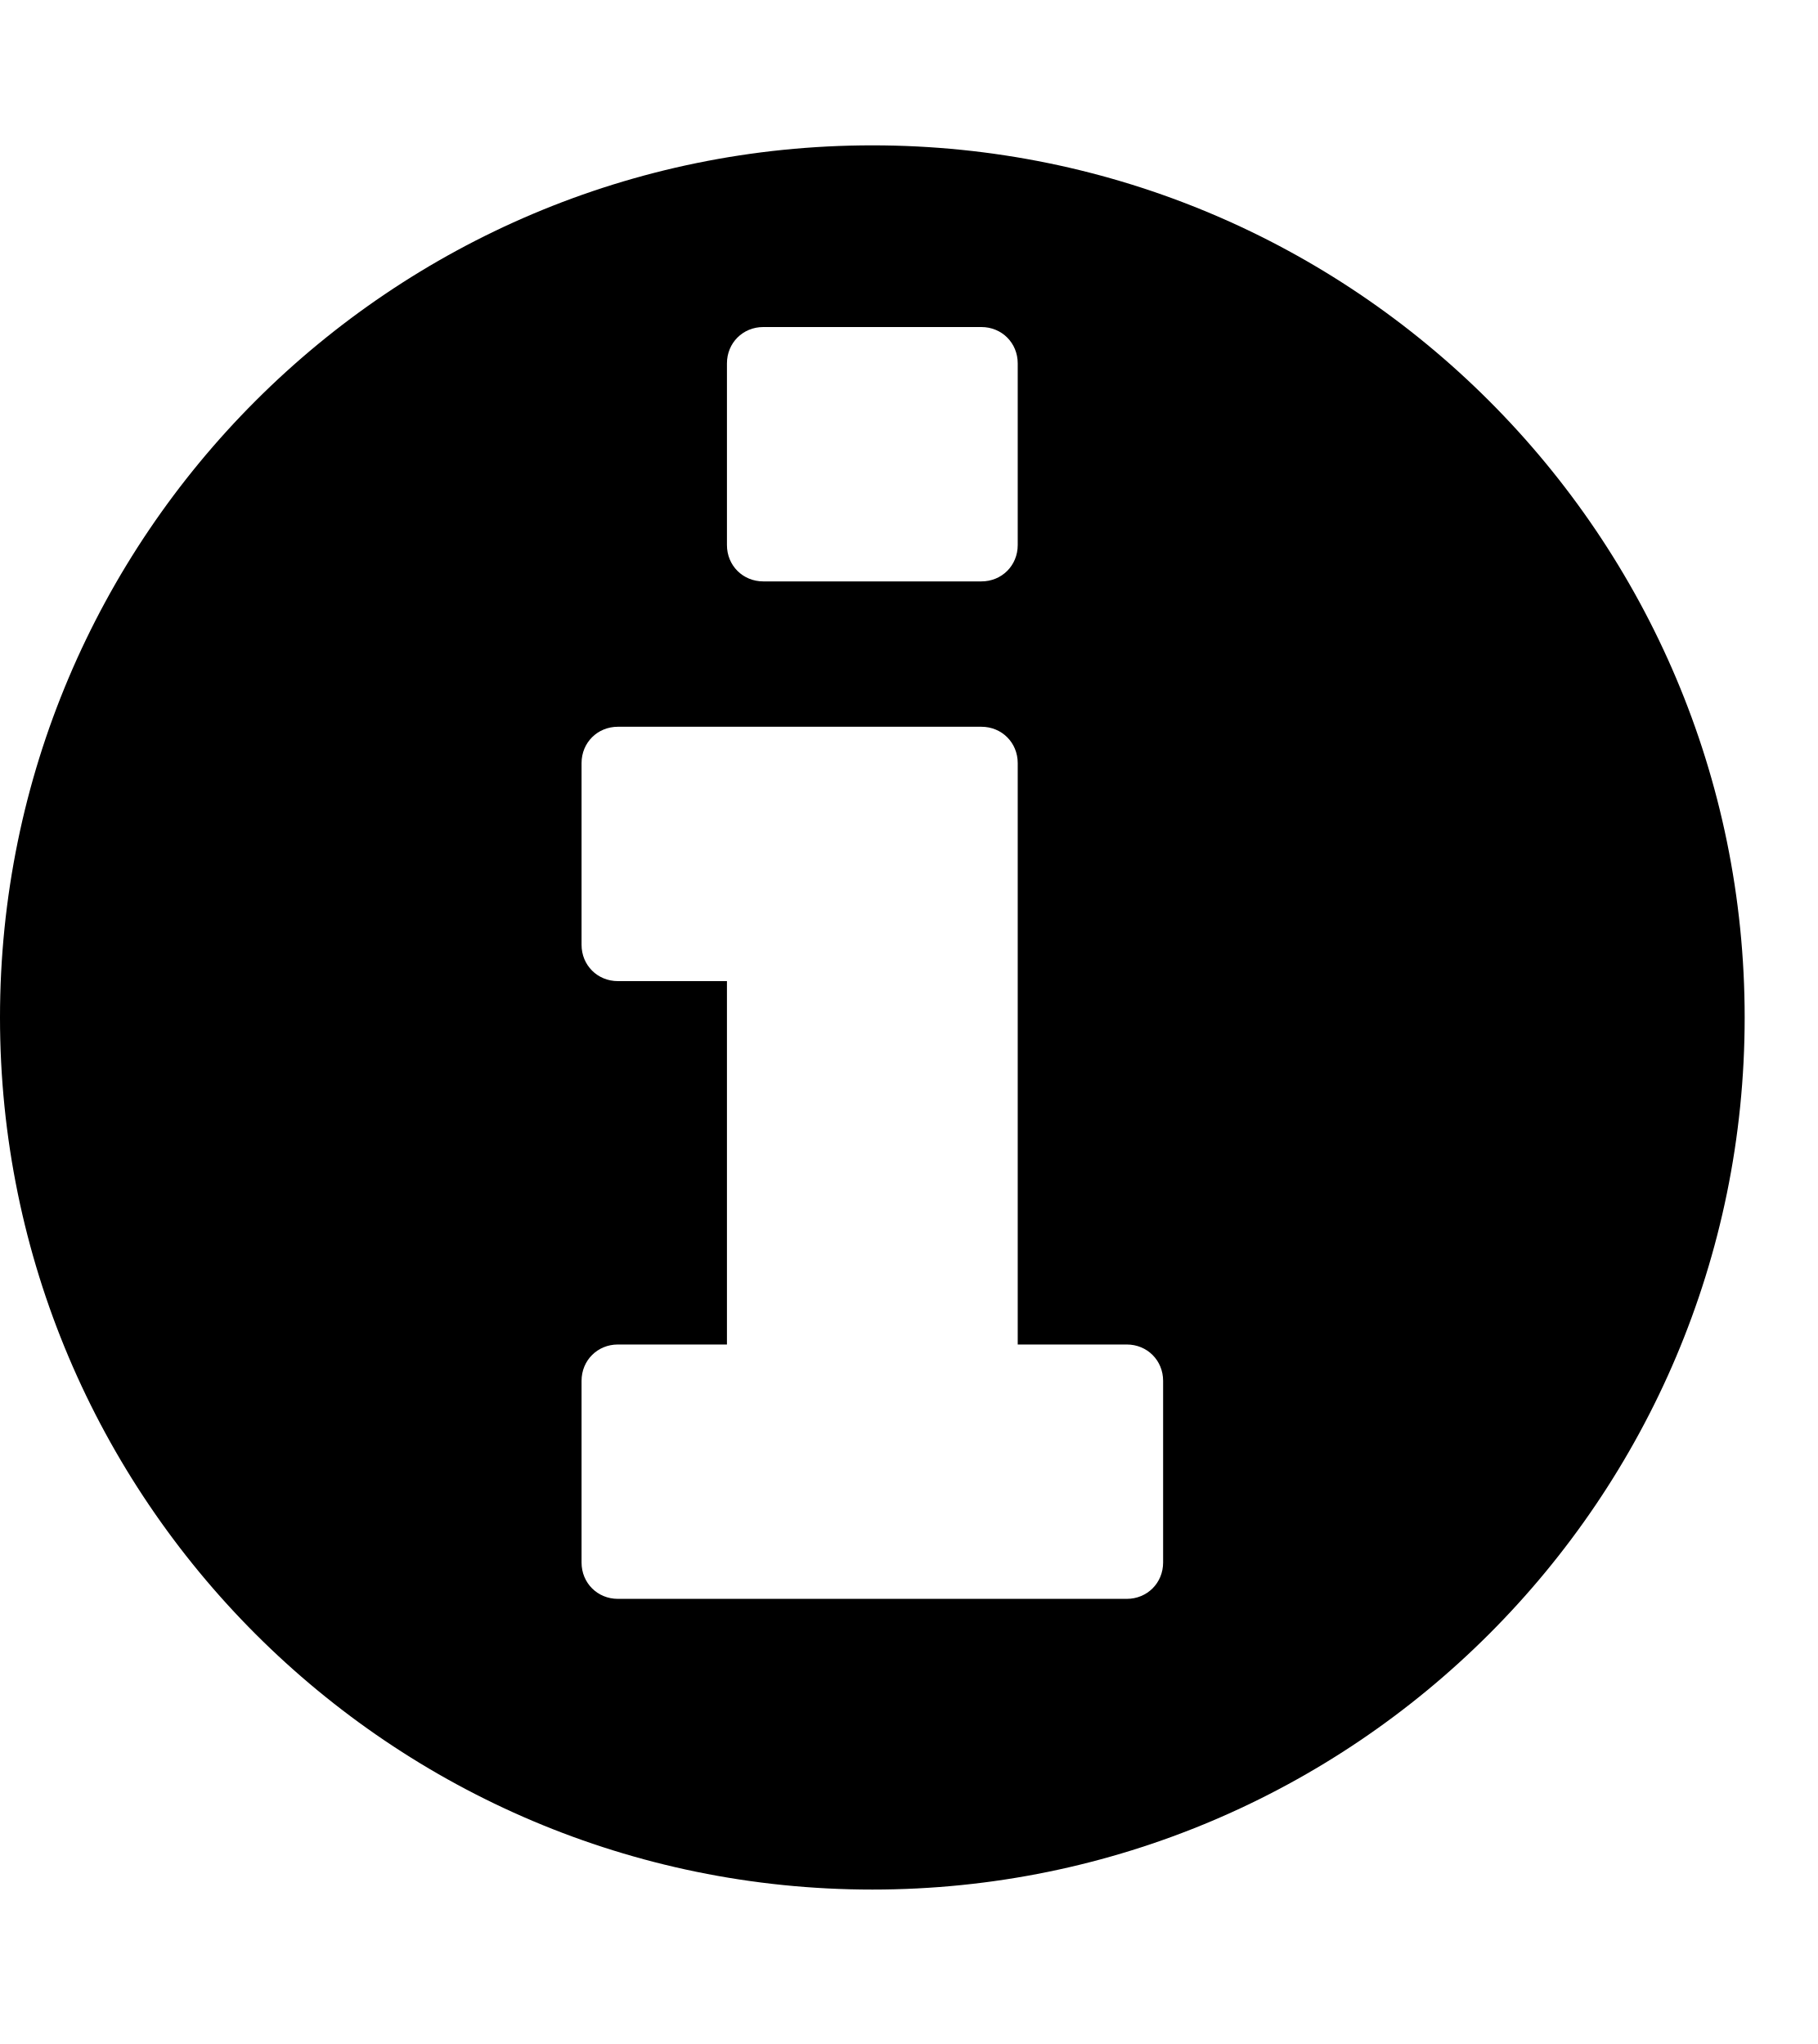
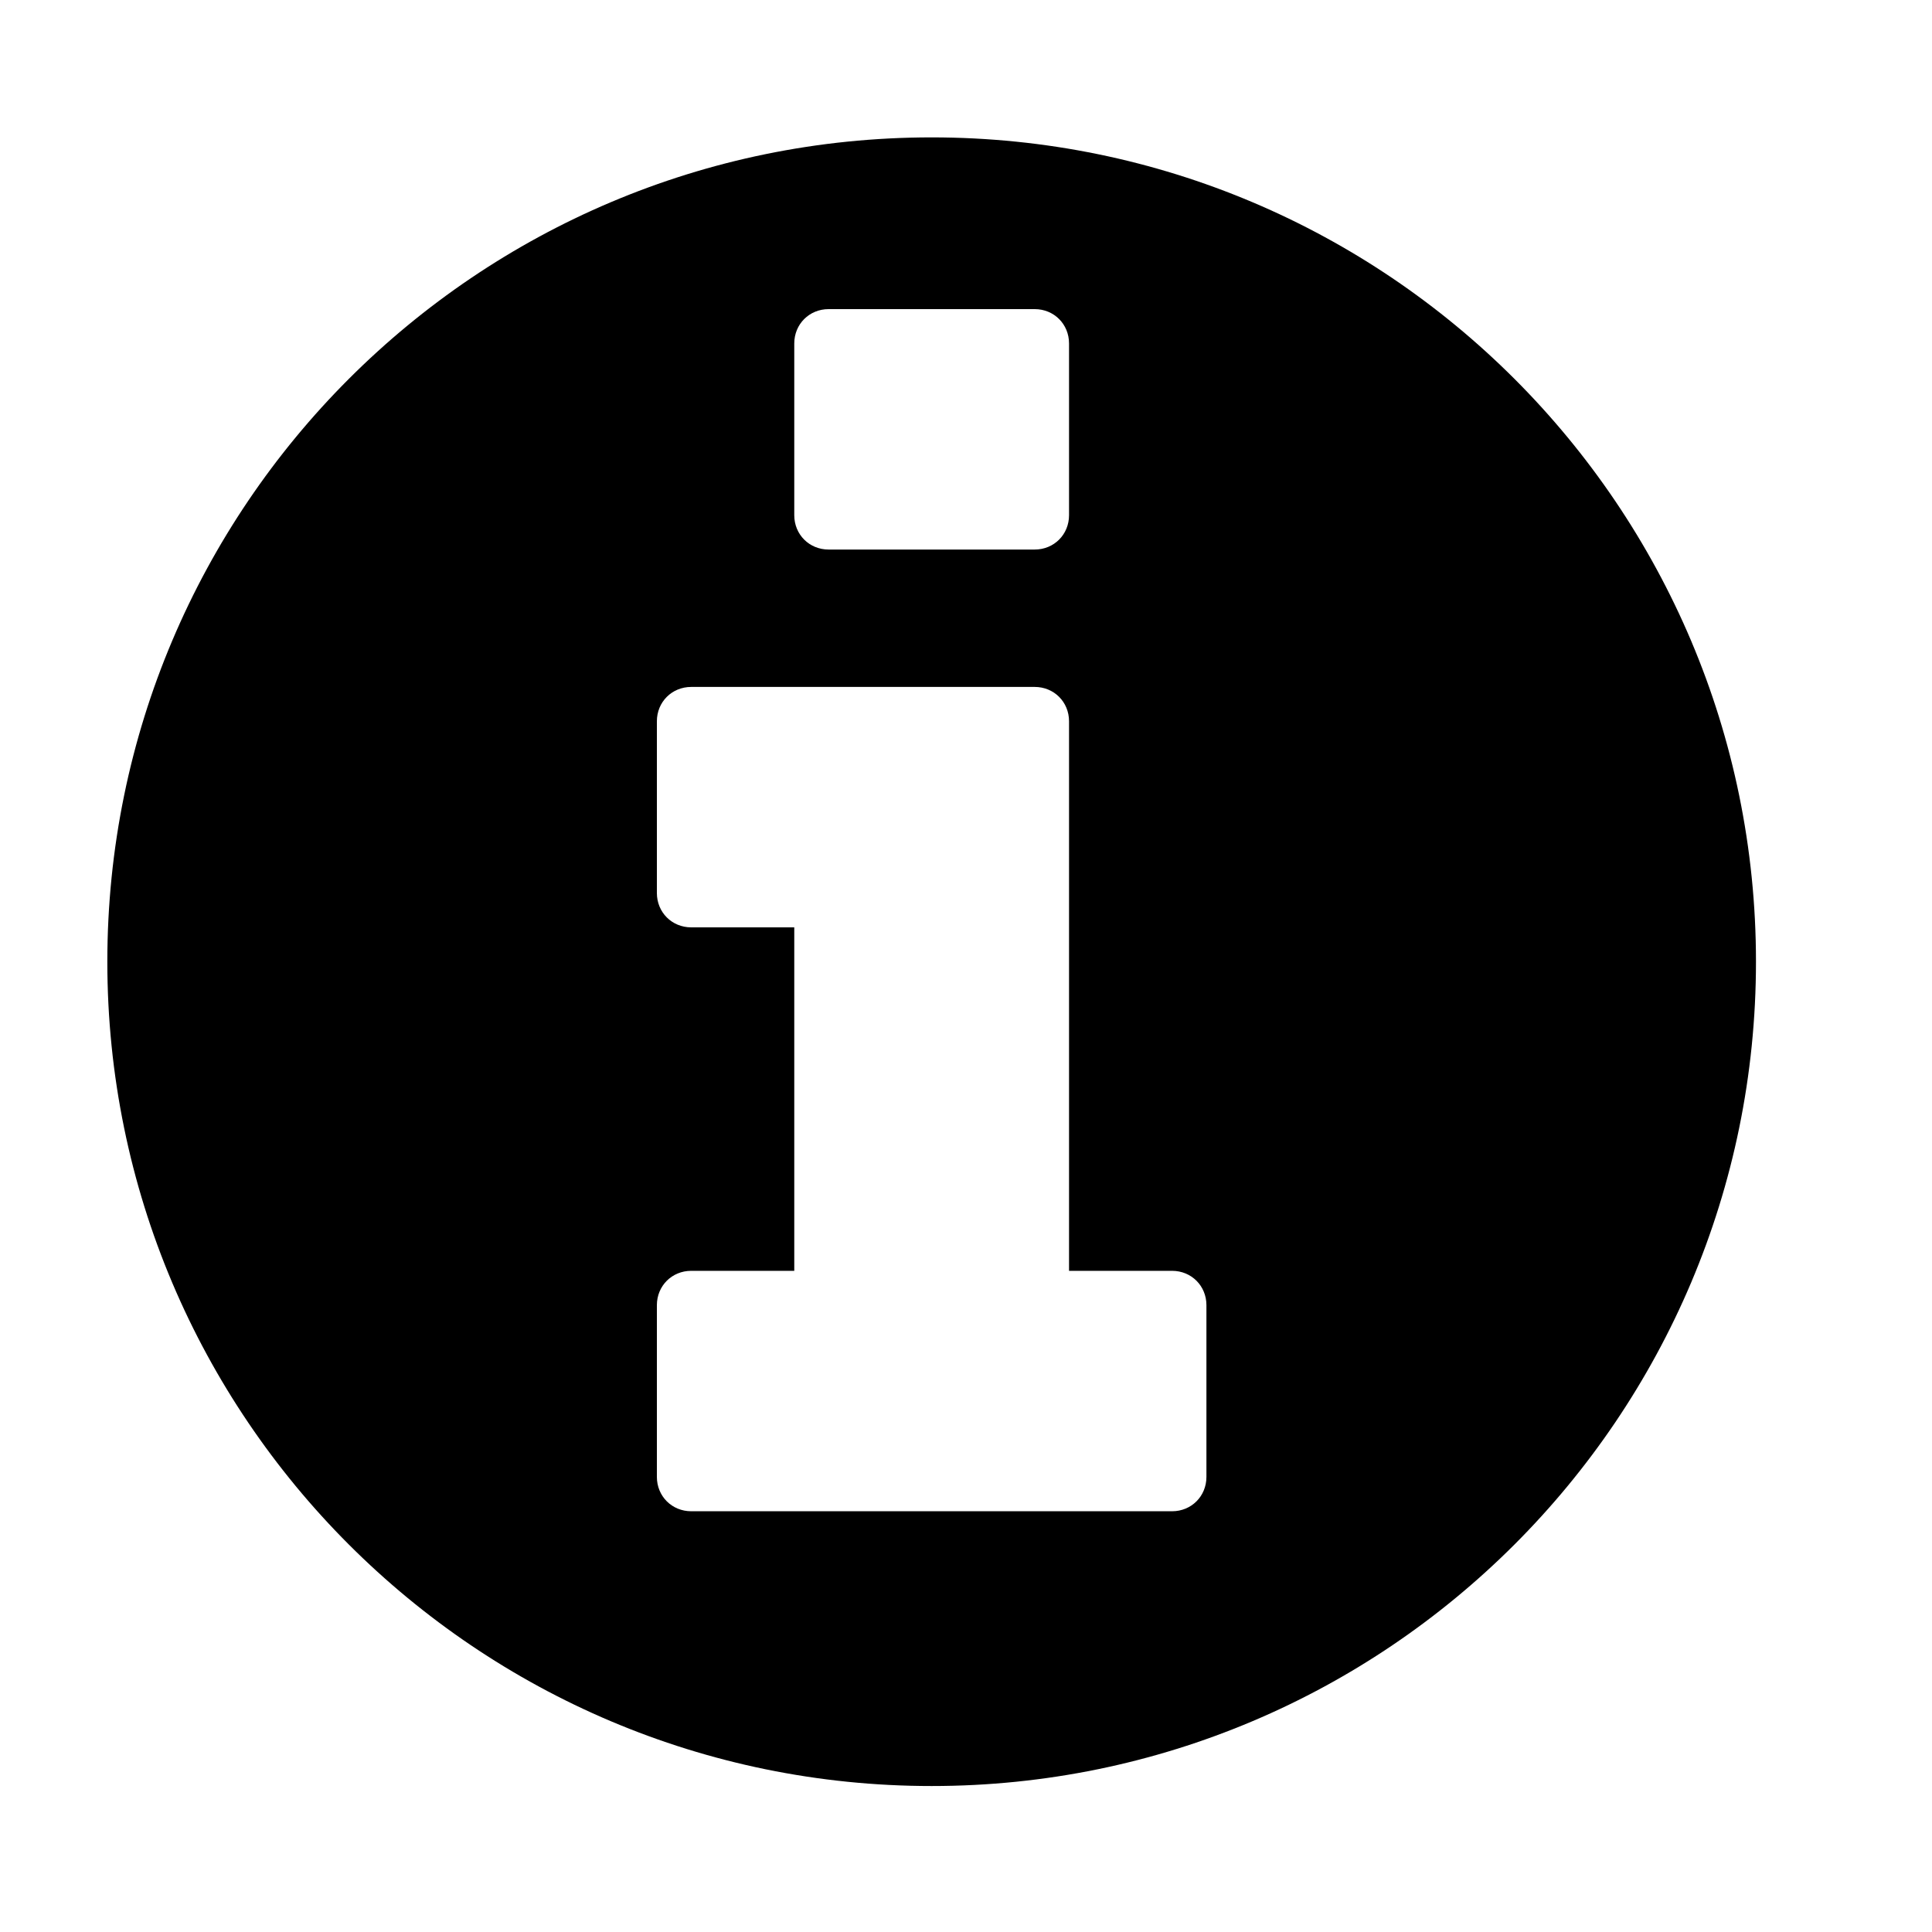
- <svg xmlns="http://www.w3.org/2000/svg" viewBox="0 0 400 450">
+ <svg xmlns="http://www.w3.org/2000/svg" viewBox="0 0 400 450" width="14" height="14" style="margin-top:.09em">
  <path fill="currentColor" d="M256 344v-40c0-4.5-3.5-8-8-8h-24v-128c0-4.5-3.5-8-8-8h-80c-4.5 0-8 3.5-8 8v40c0 4.5 3.5 8 8 8h24v80h-24c-4.5 0-8 3.5-8 8v40c0 4.5 3.5 8 8 8h112c4.5 0 8-3.5 8-8zM224 120v-40c0-4.5-3.5-8-8-8h-48c-4.5 0-8 3.5-8 8v40c0 4.5 3.5 8 8 8h48c4.5 0 8-3.5 8-8zM384 224c0 106-86 192-192 192s-192-86-192-192 86-192 192-192 192 86 192 192z" />
</svg>
